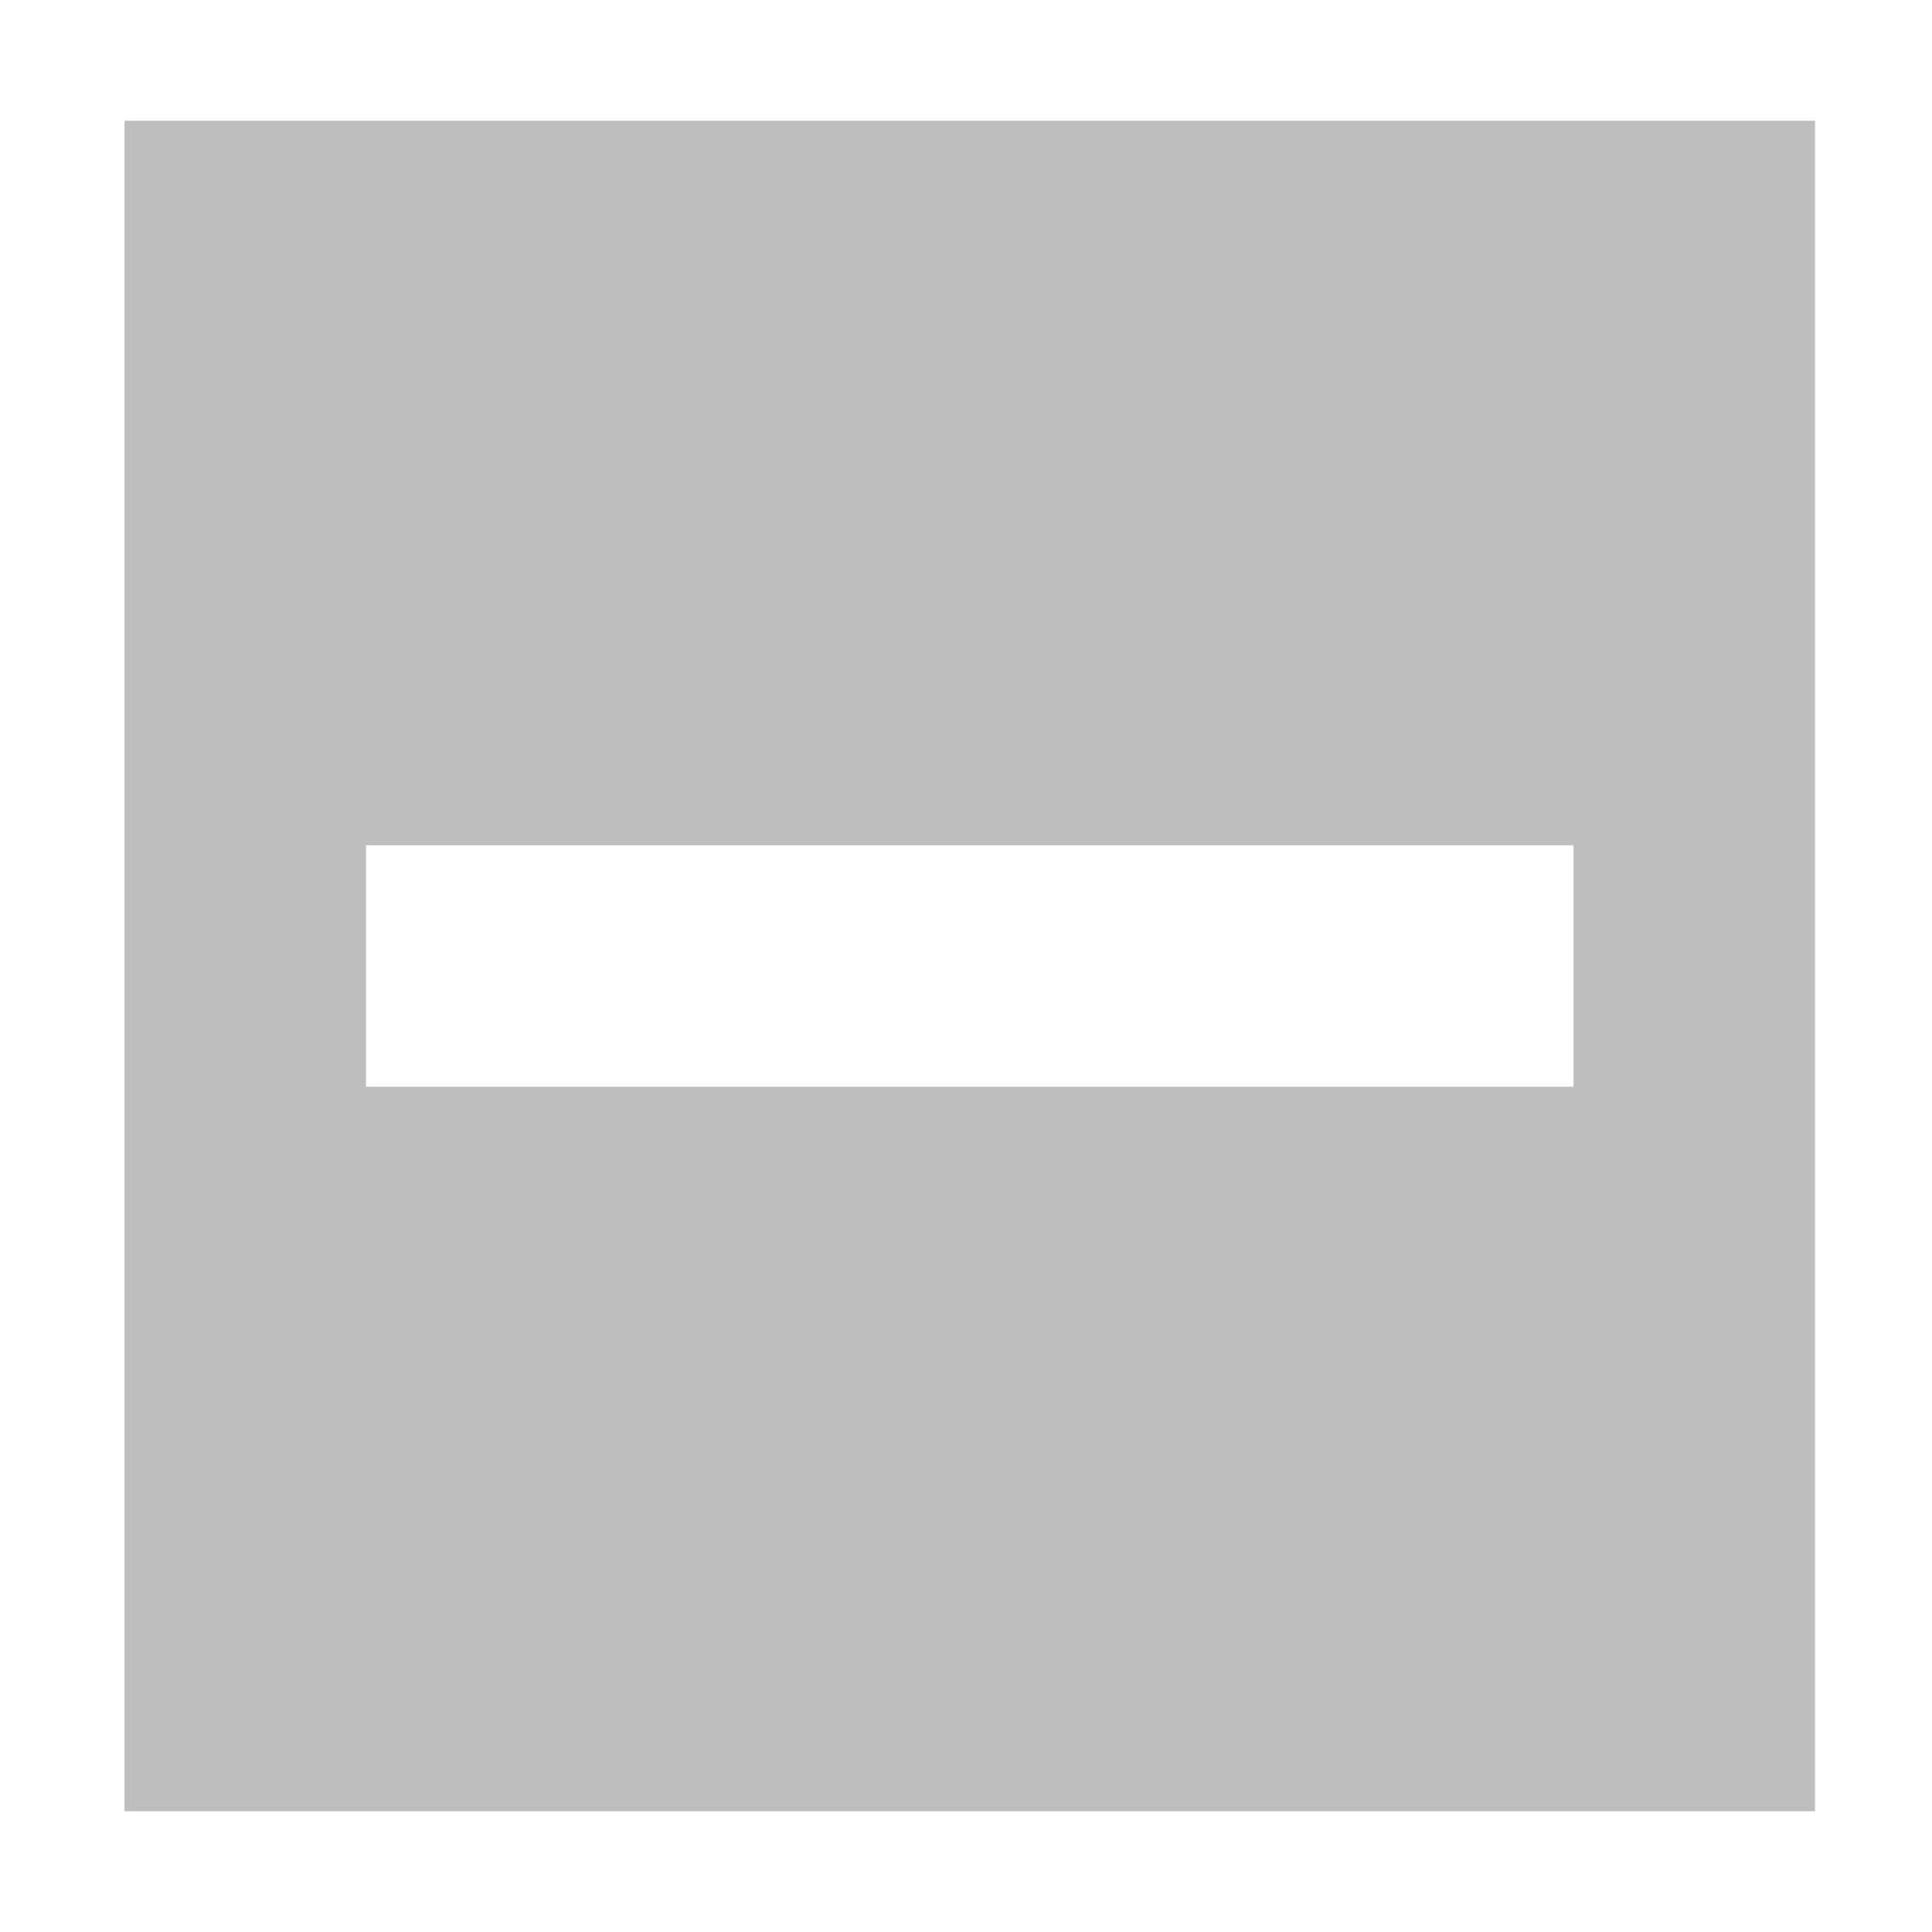
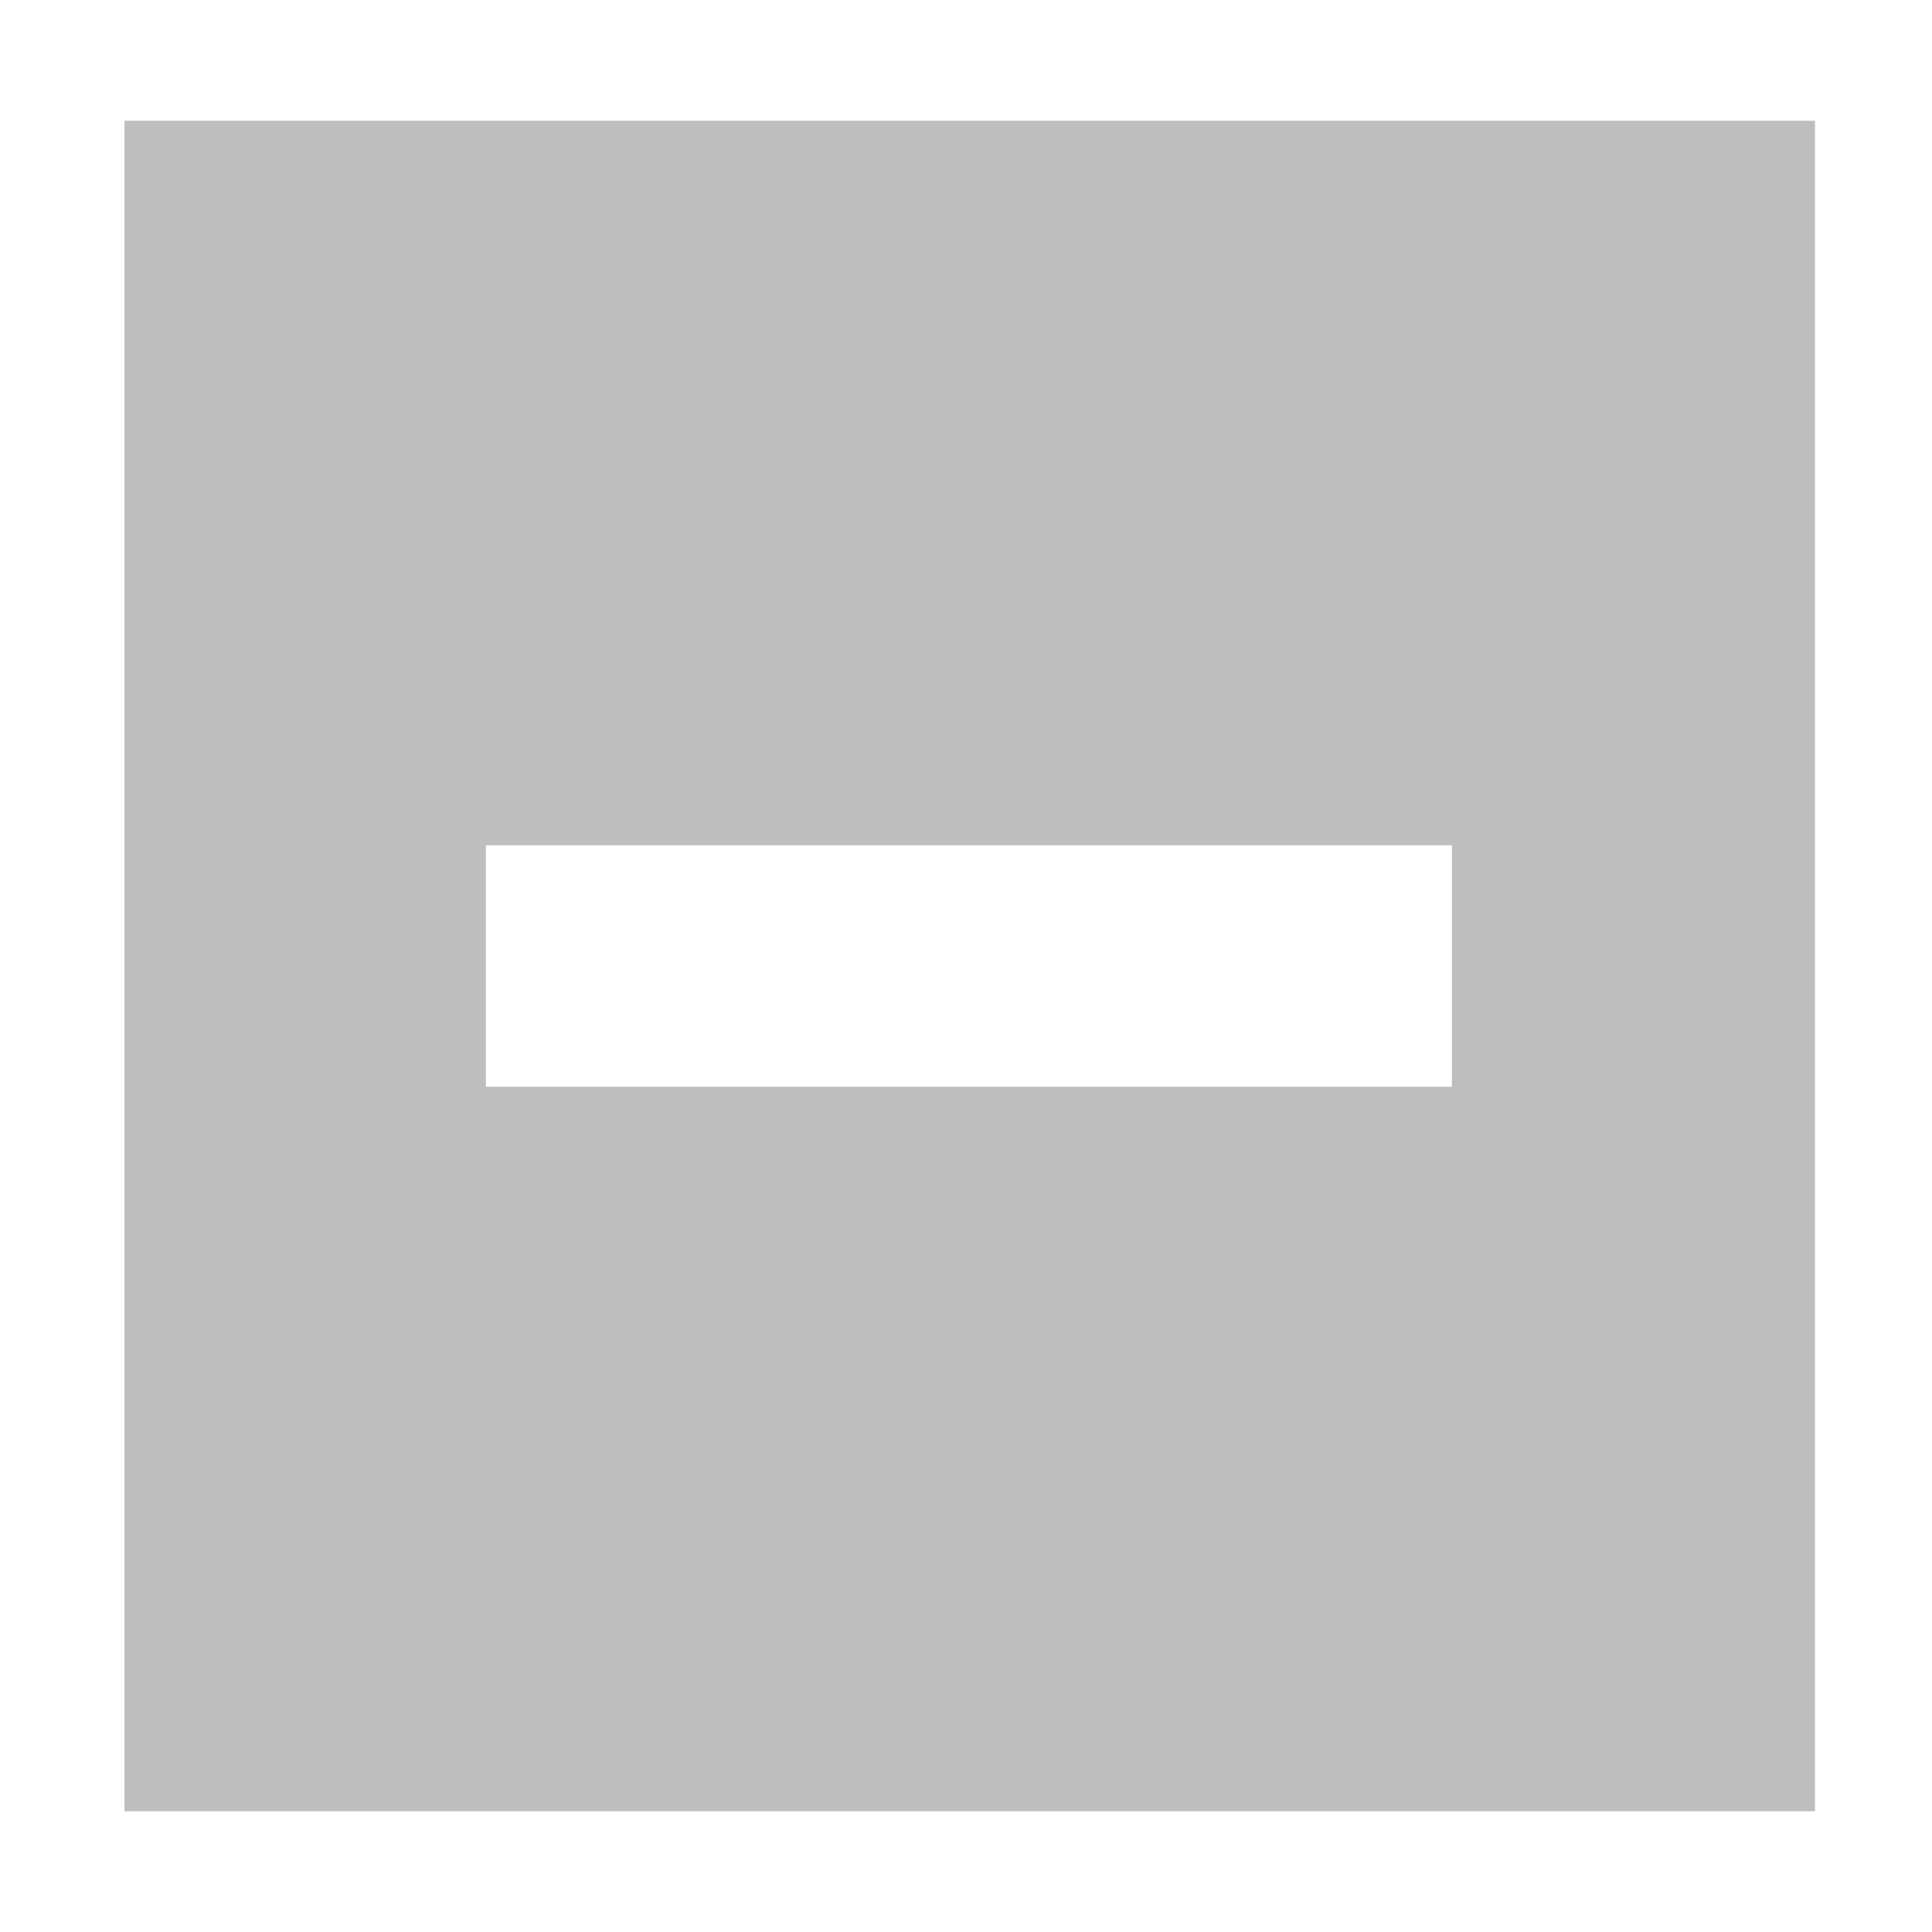
<svg xmlns="http://www.w3.org/2000/svg" width="16" height="16" id="svg2" version="1.1">
  <defs id="defs4">
    <linearGradient id="linearGradient3946">
      <stop id="stop3948" offset="0" style="stop-color:#000000;stop-opacity:0.747;" />
      <stop id="stop3950" offset="1" style="stop-color:#000000;stop-opacity:0.024;" />
    </linearGradient>
    <linearGradient id="linearGradient3830-9">
      <stop style="stop-color:#000000;stop-opacity:0.747;" offset="0" id="stop3832-7" />
      <stop style="stop-color:#000000;stop-opacity:0.024;" offset="1" id="stop3834-5" />
    </linearGradient>
    <linearGradient id="linearGradient3984">
      <stop style="stop-color:#f4deba;stop-opacity:1;" offset="0" id="stop3986" />
      <stop style="stop-color:#de9625;stop-opacity:0;" offset="1" id="stop3988" />
    </linearGradient>
  </defs>
  <g id="layer1" transform="translate(-31.97559,-220.3622)">
-     <path style="fill:#bebebe;fill-opacity:1;stroke:none" d="M 1.031 1 L 1.031 15 L 15.031 15 L 15.031 1 L 1.031 1 z M 3.031 7 L 13.031 7 L 13.031 9 L 3.031 9 L 3.031 7 z " transform="translate(31.97559,220.3622)" id="rect3761" />
+     <path style="fill:#bebebe;fill-opacity:1;stroke:none" d="m 1.031,1 0,14 14,0 0,-14 z m 2.993,6 8,0 0,2 -8,0 z" transform="translate(31.97559,220.3622)" id="rect3761" />
  </g>
</svg>
